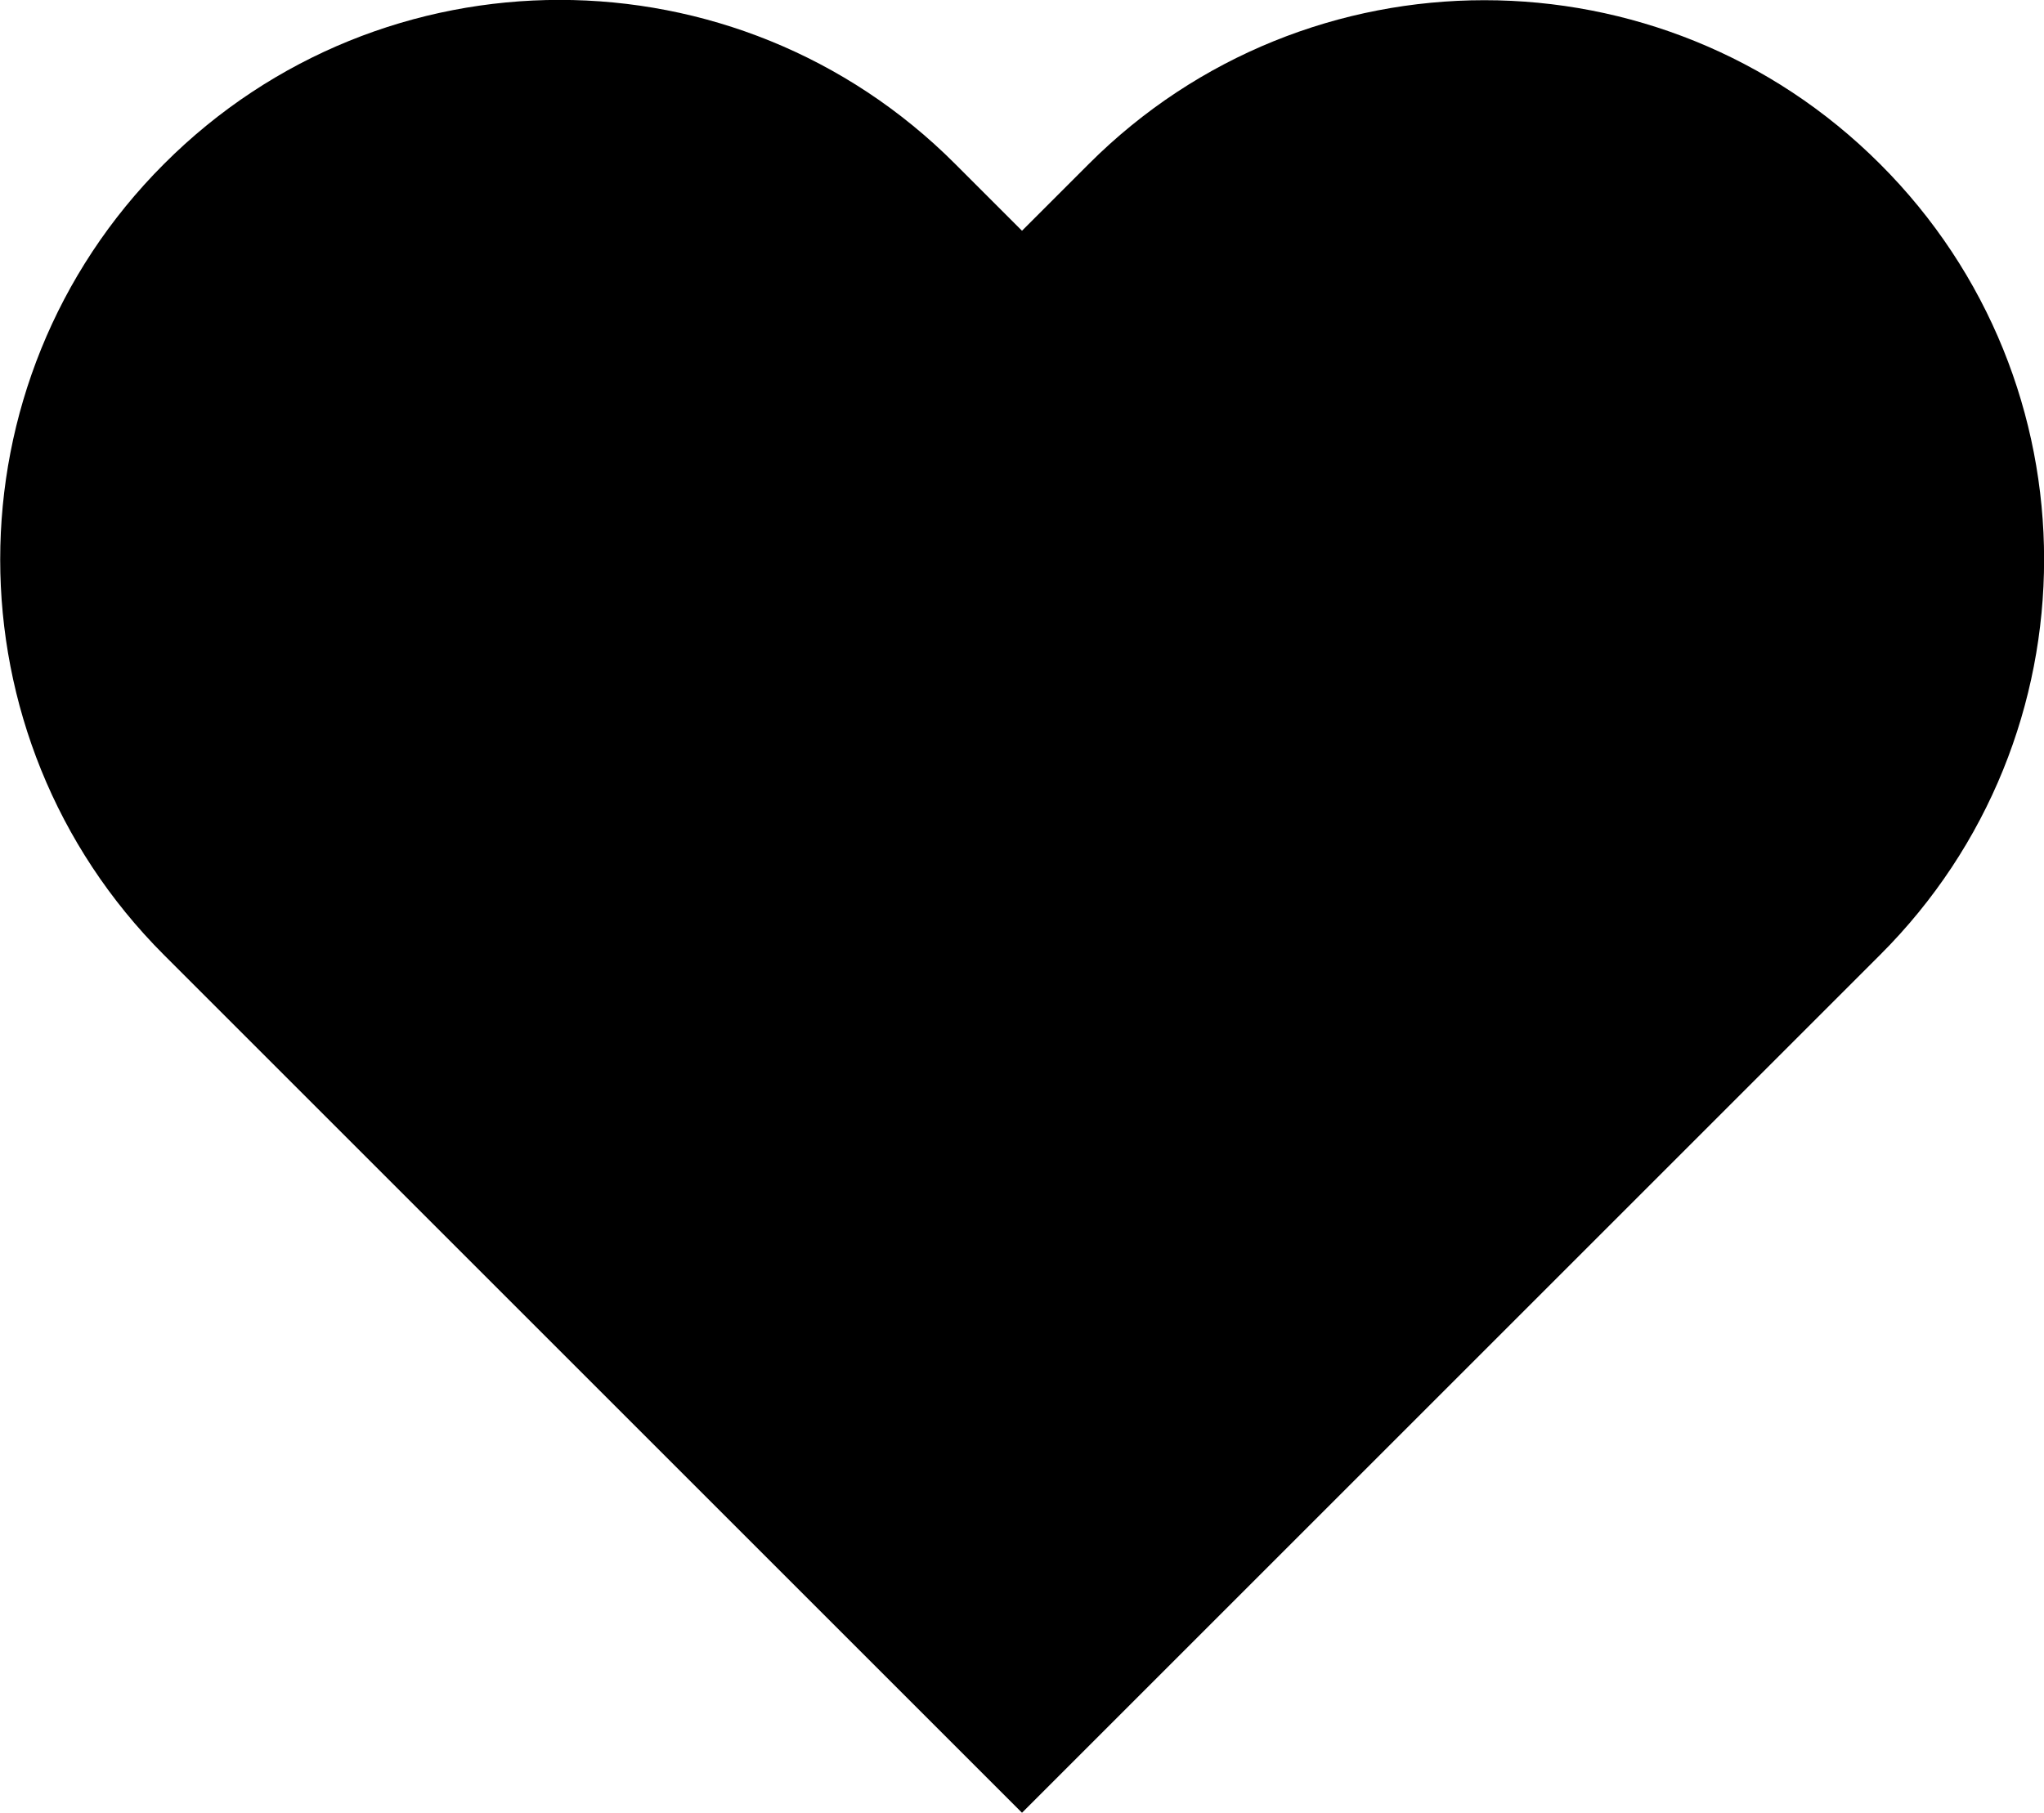
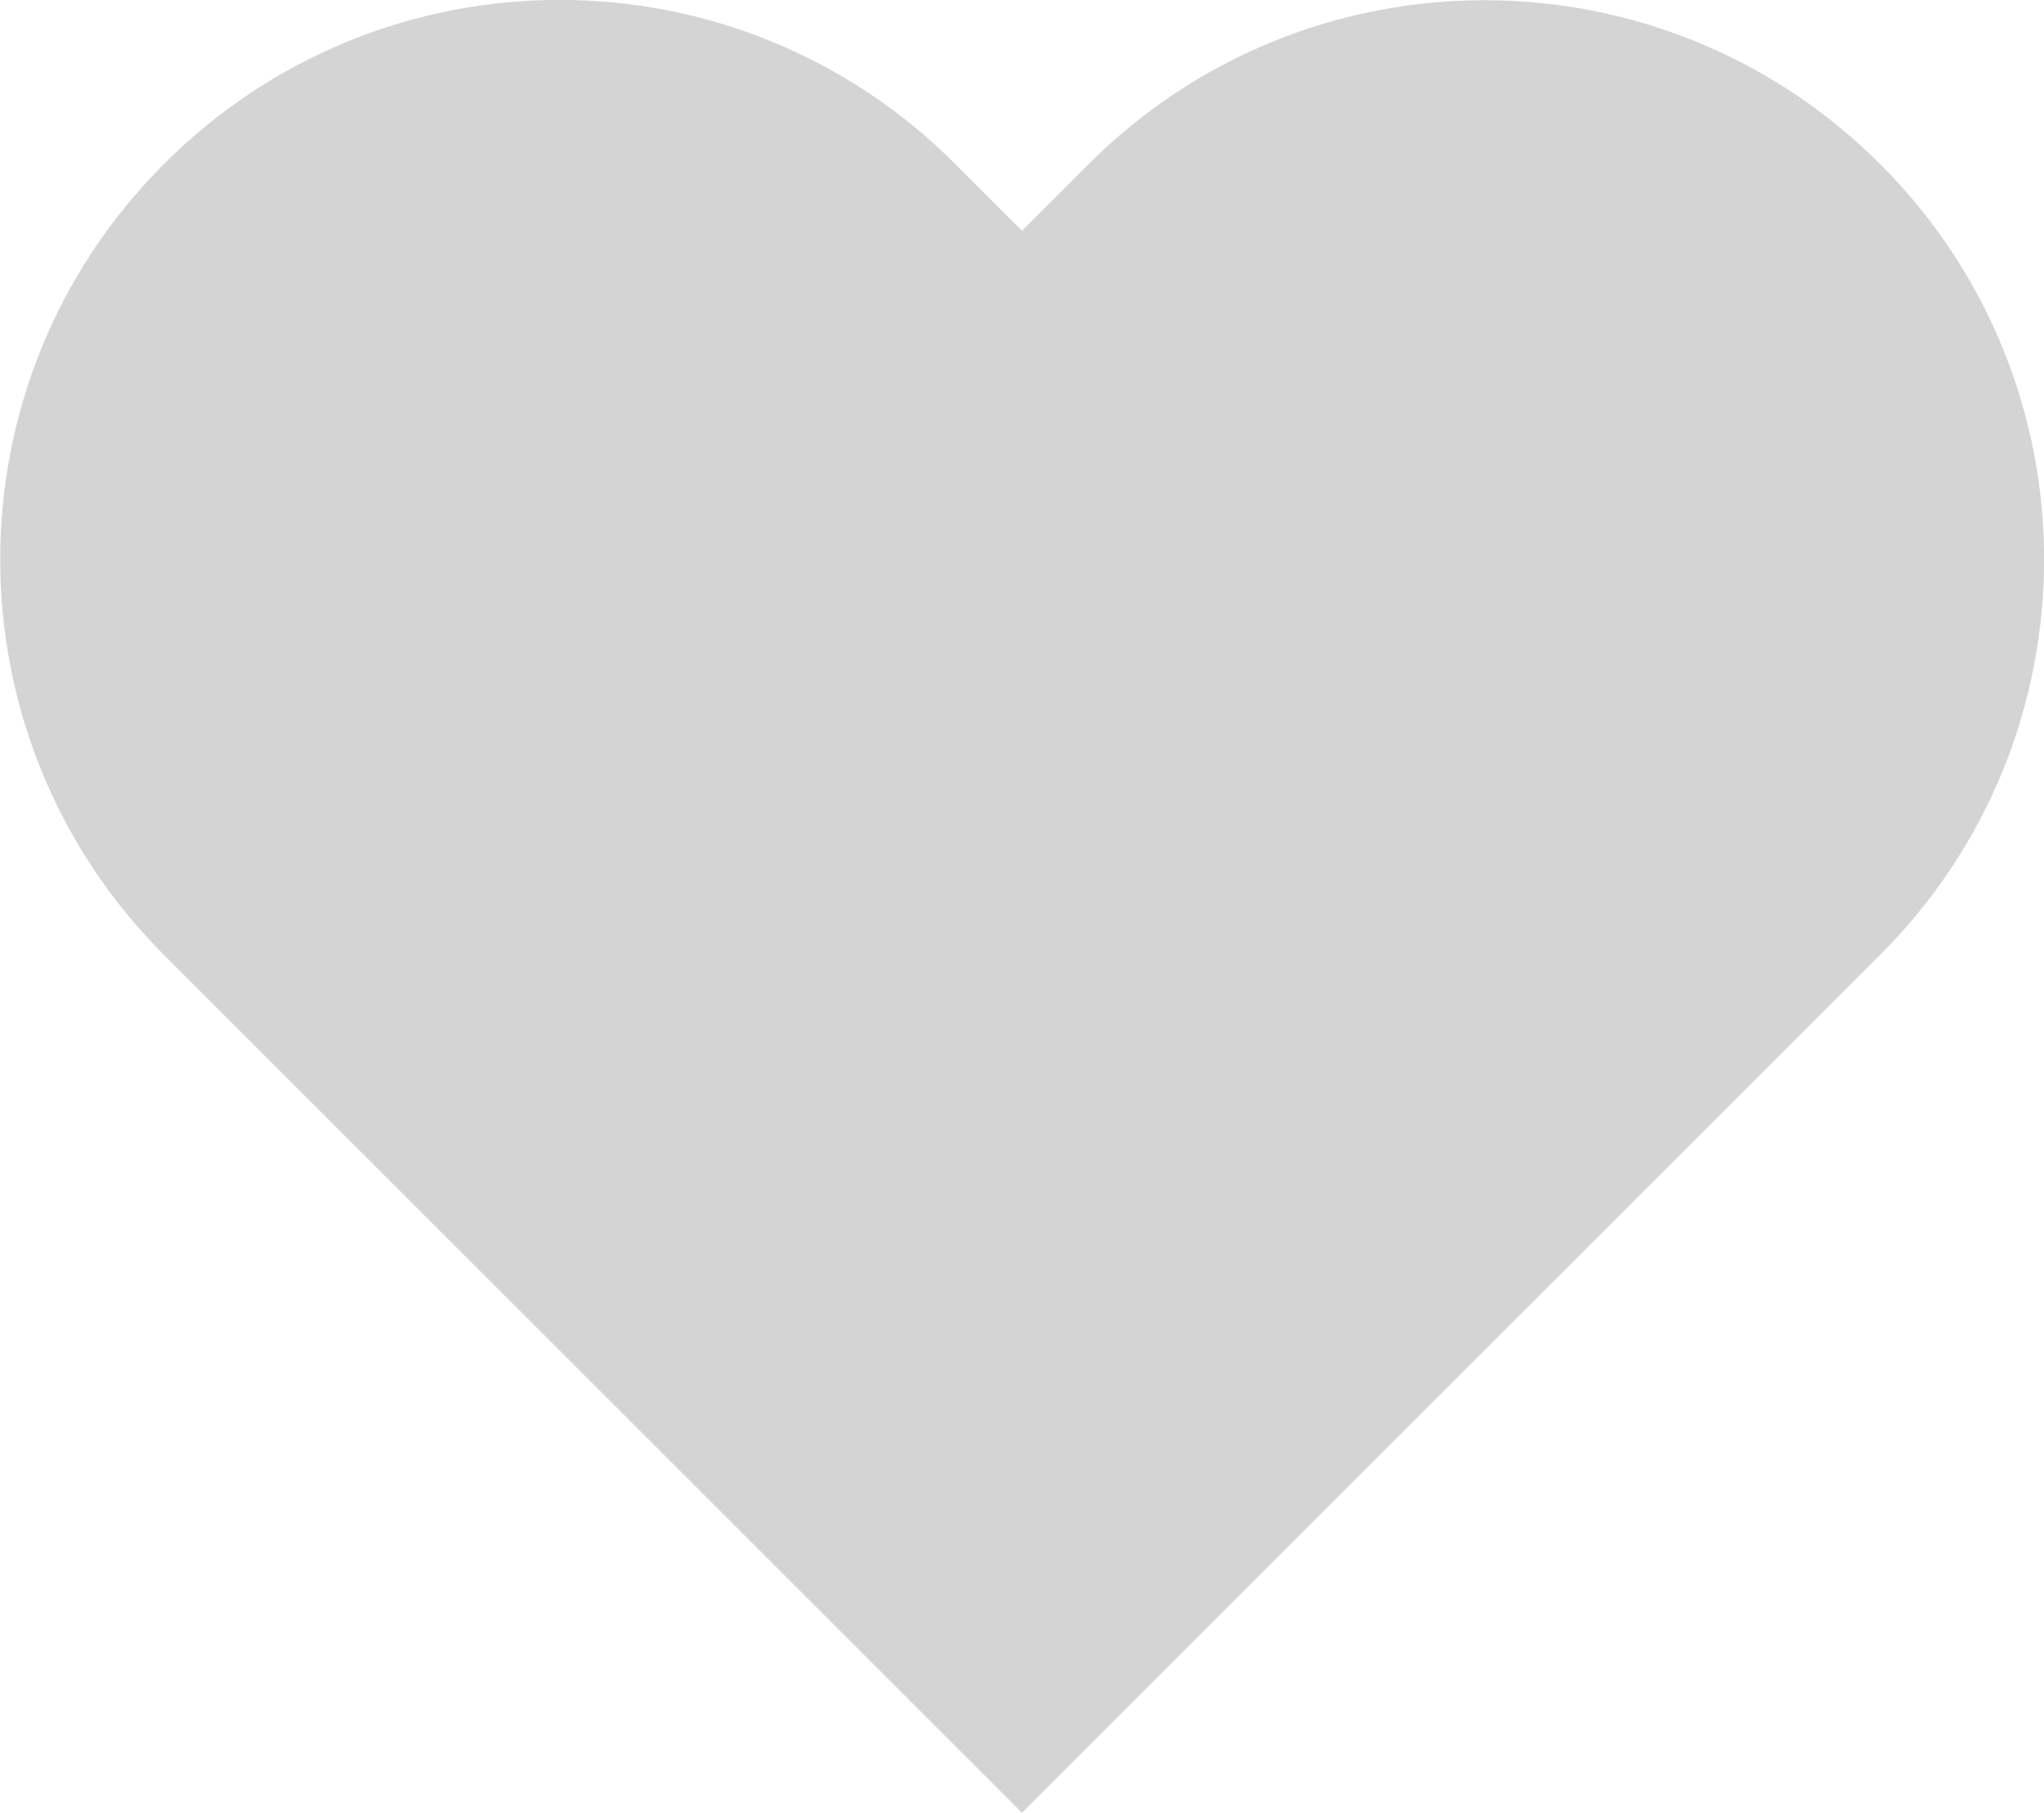
<svg xmlns="http://www.w3.org/2000/svg" version="1.1" id="Capa_1" x="0px" y="0px" viewBox="0 0 511 453.3" style="enable-background:new 0 0 511 453.3;" xml:space="preserve">
  <g>
    <g>
-       <path d="M470,41c-54.6-54.6-143.2-54.6-197.8,0l-16.7,16.7L238.8,41C184.2-13.7,95.6-13.7,41,41l0,0    c-54.6,54.6-54.6,143.2,0,197.8l16.7,16.7l197.8,197.8l197.8-197.8l16.7-16.7C524.7,184.2,524.7,95.6,470,41z" />
+       <path d="M470,41c-54.6-54.6-143.2-54.6-197.8,0l-16.7,16.7L238.8,41C184.2-13.7,95.6-13.7,41,41l0,0    c-54.6,54.6-54.6,143.2,0,197.8l16.7,16.7l197.8,197.8l197.8-197.8l16.7-16.7C524.7,184.2,524.7,95.6,470,41z" fill="#d4d4d4" />
    </g>
  </g>
</svg>
